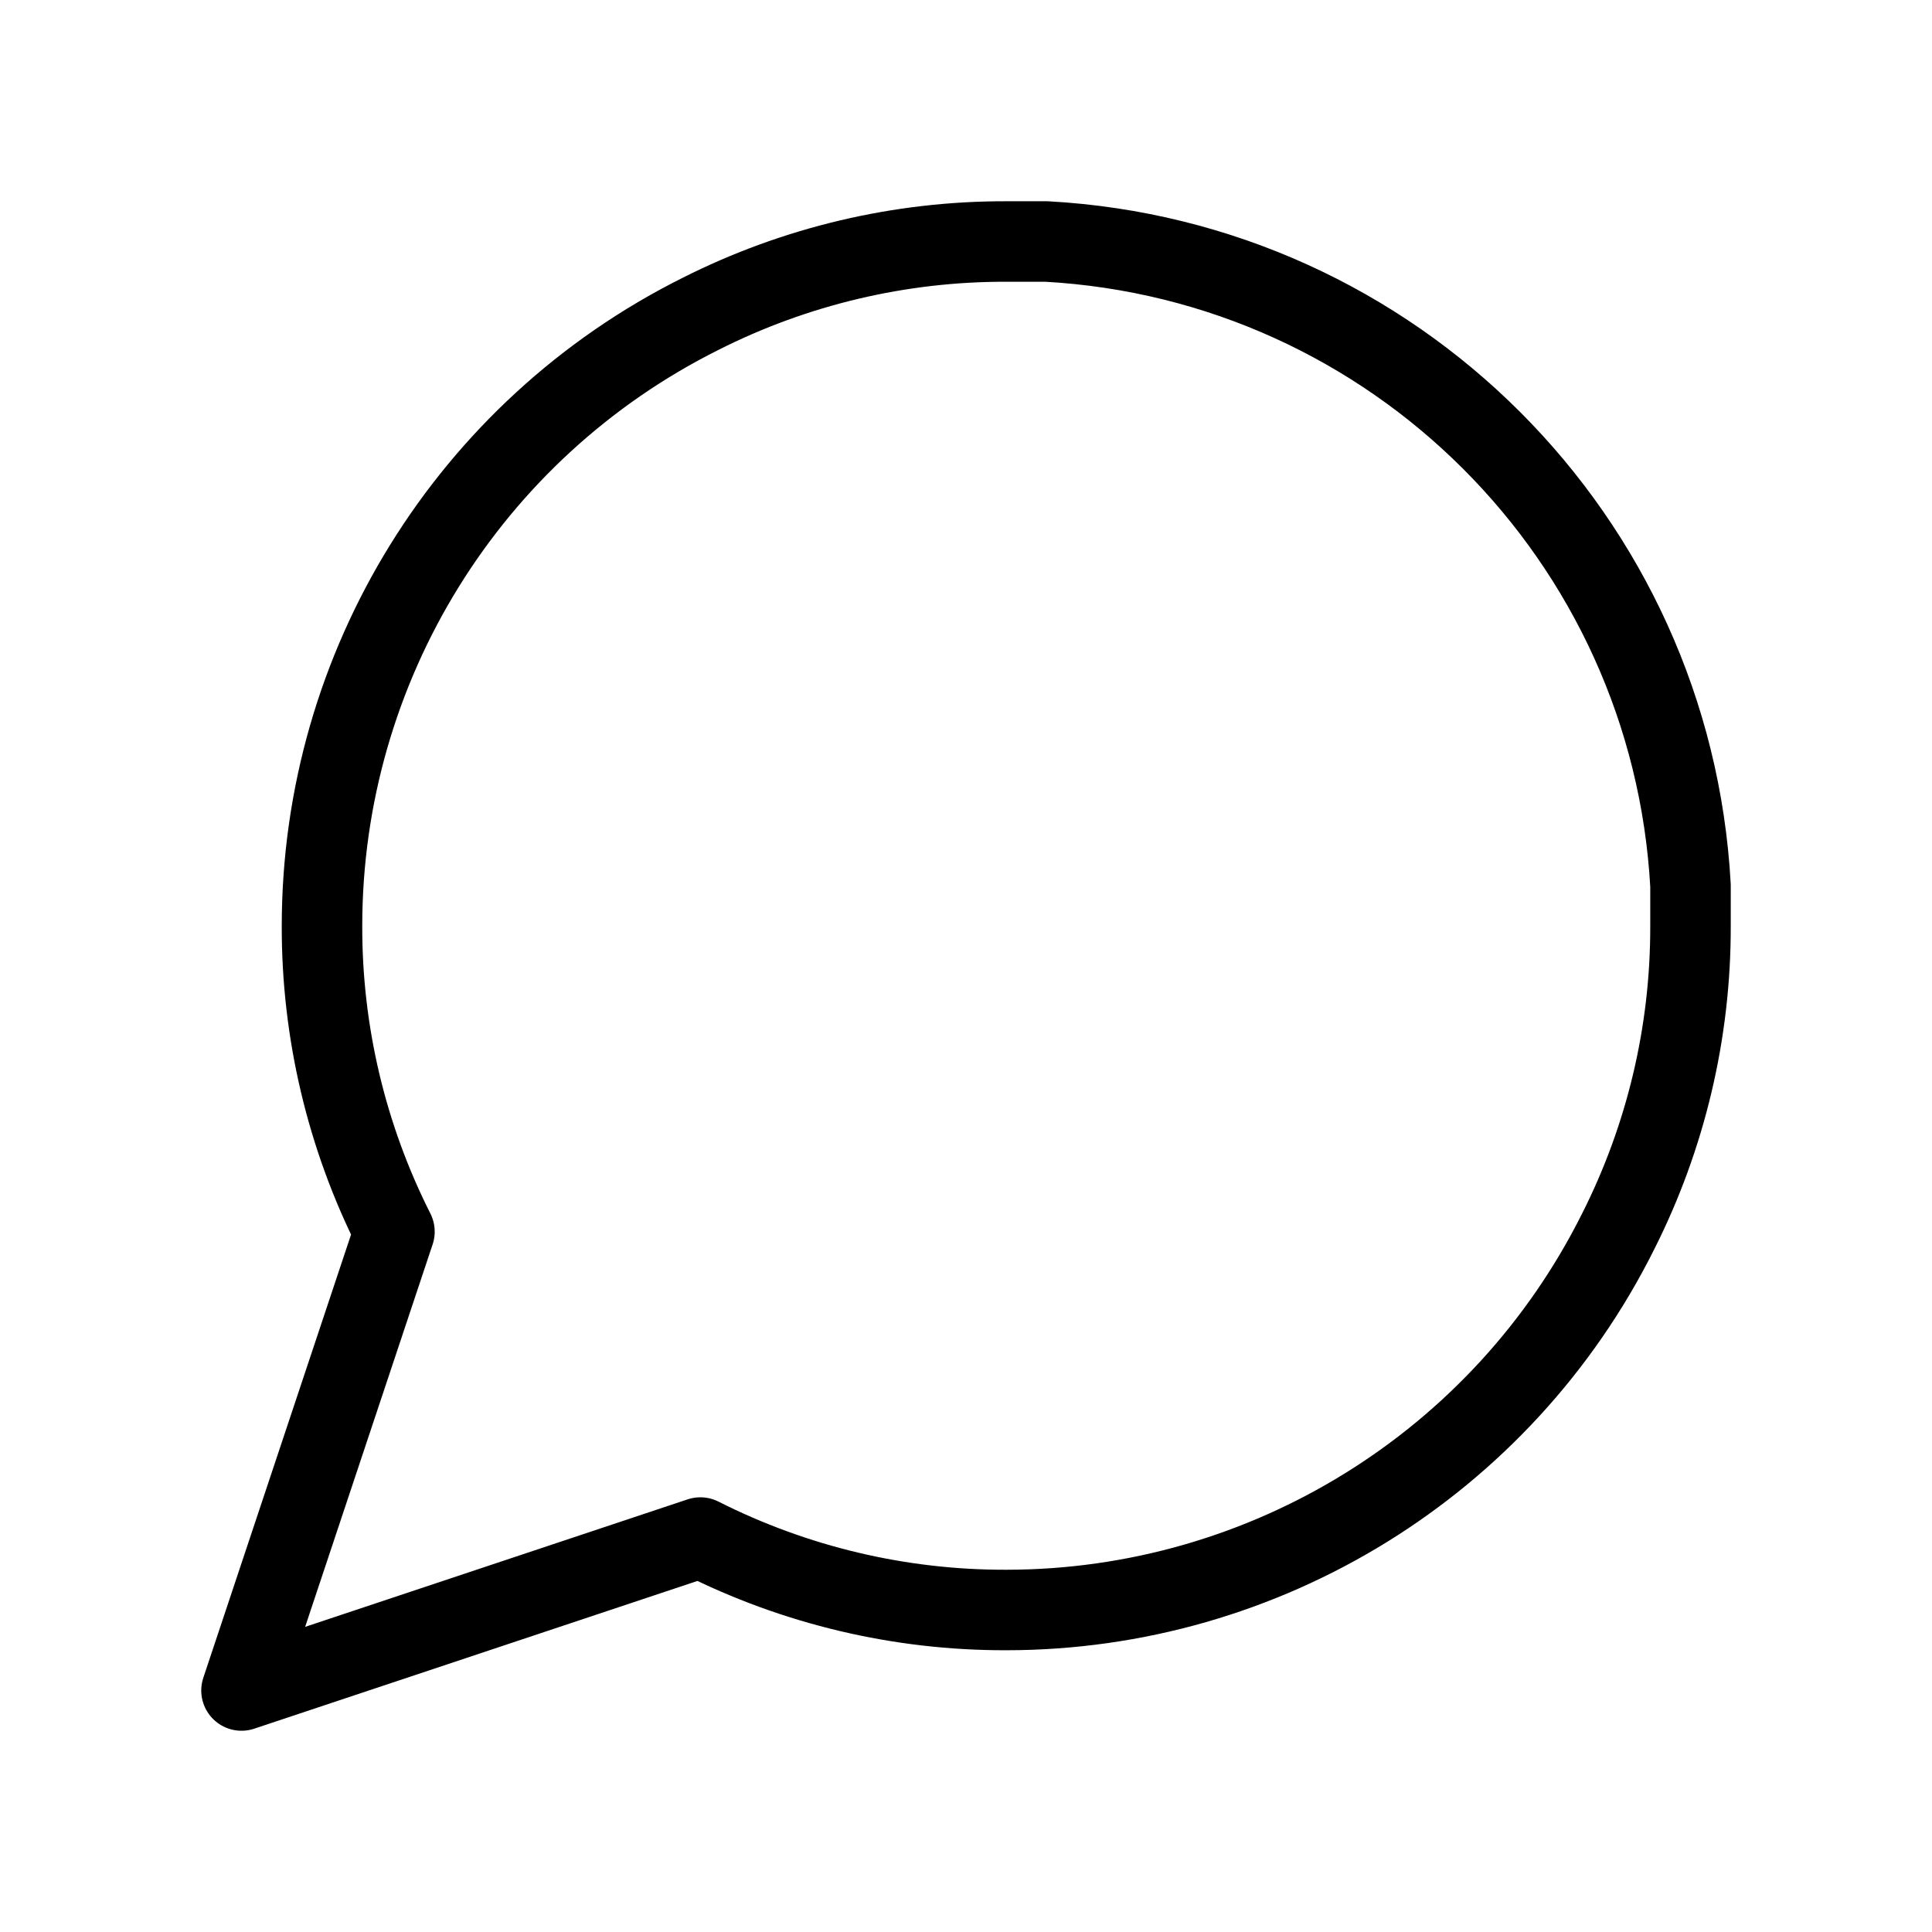
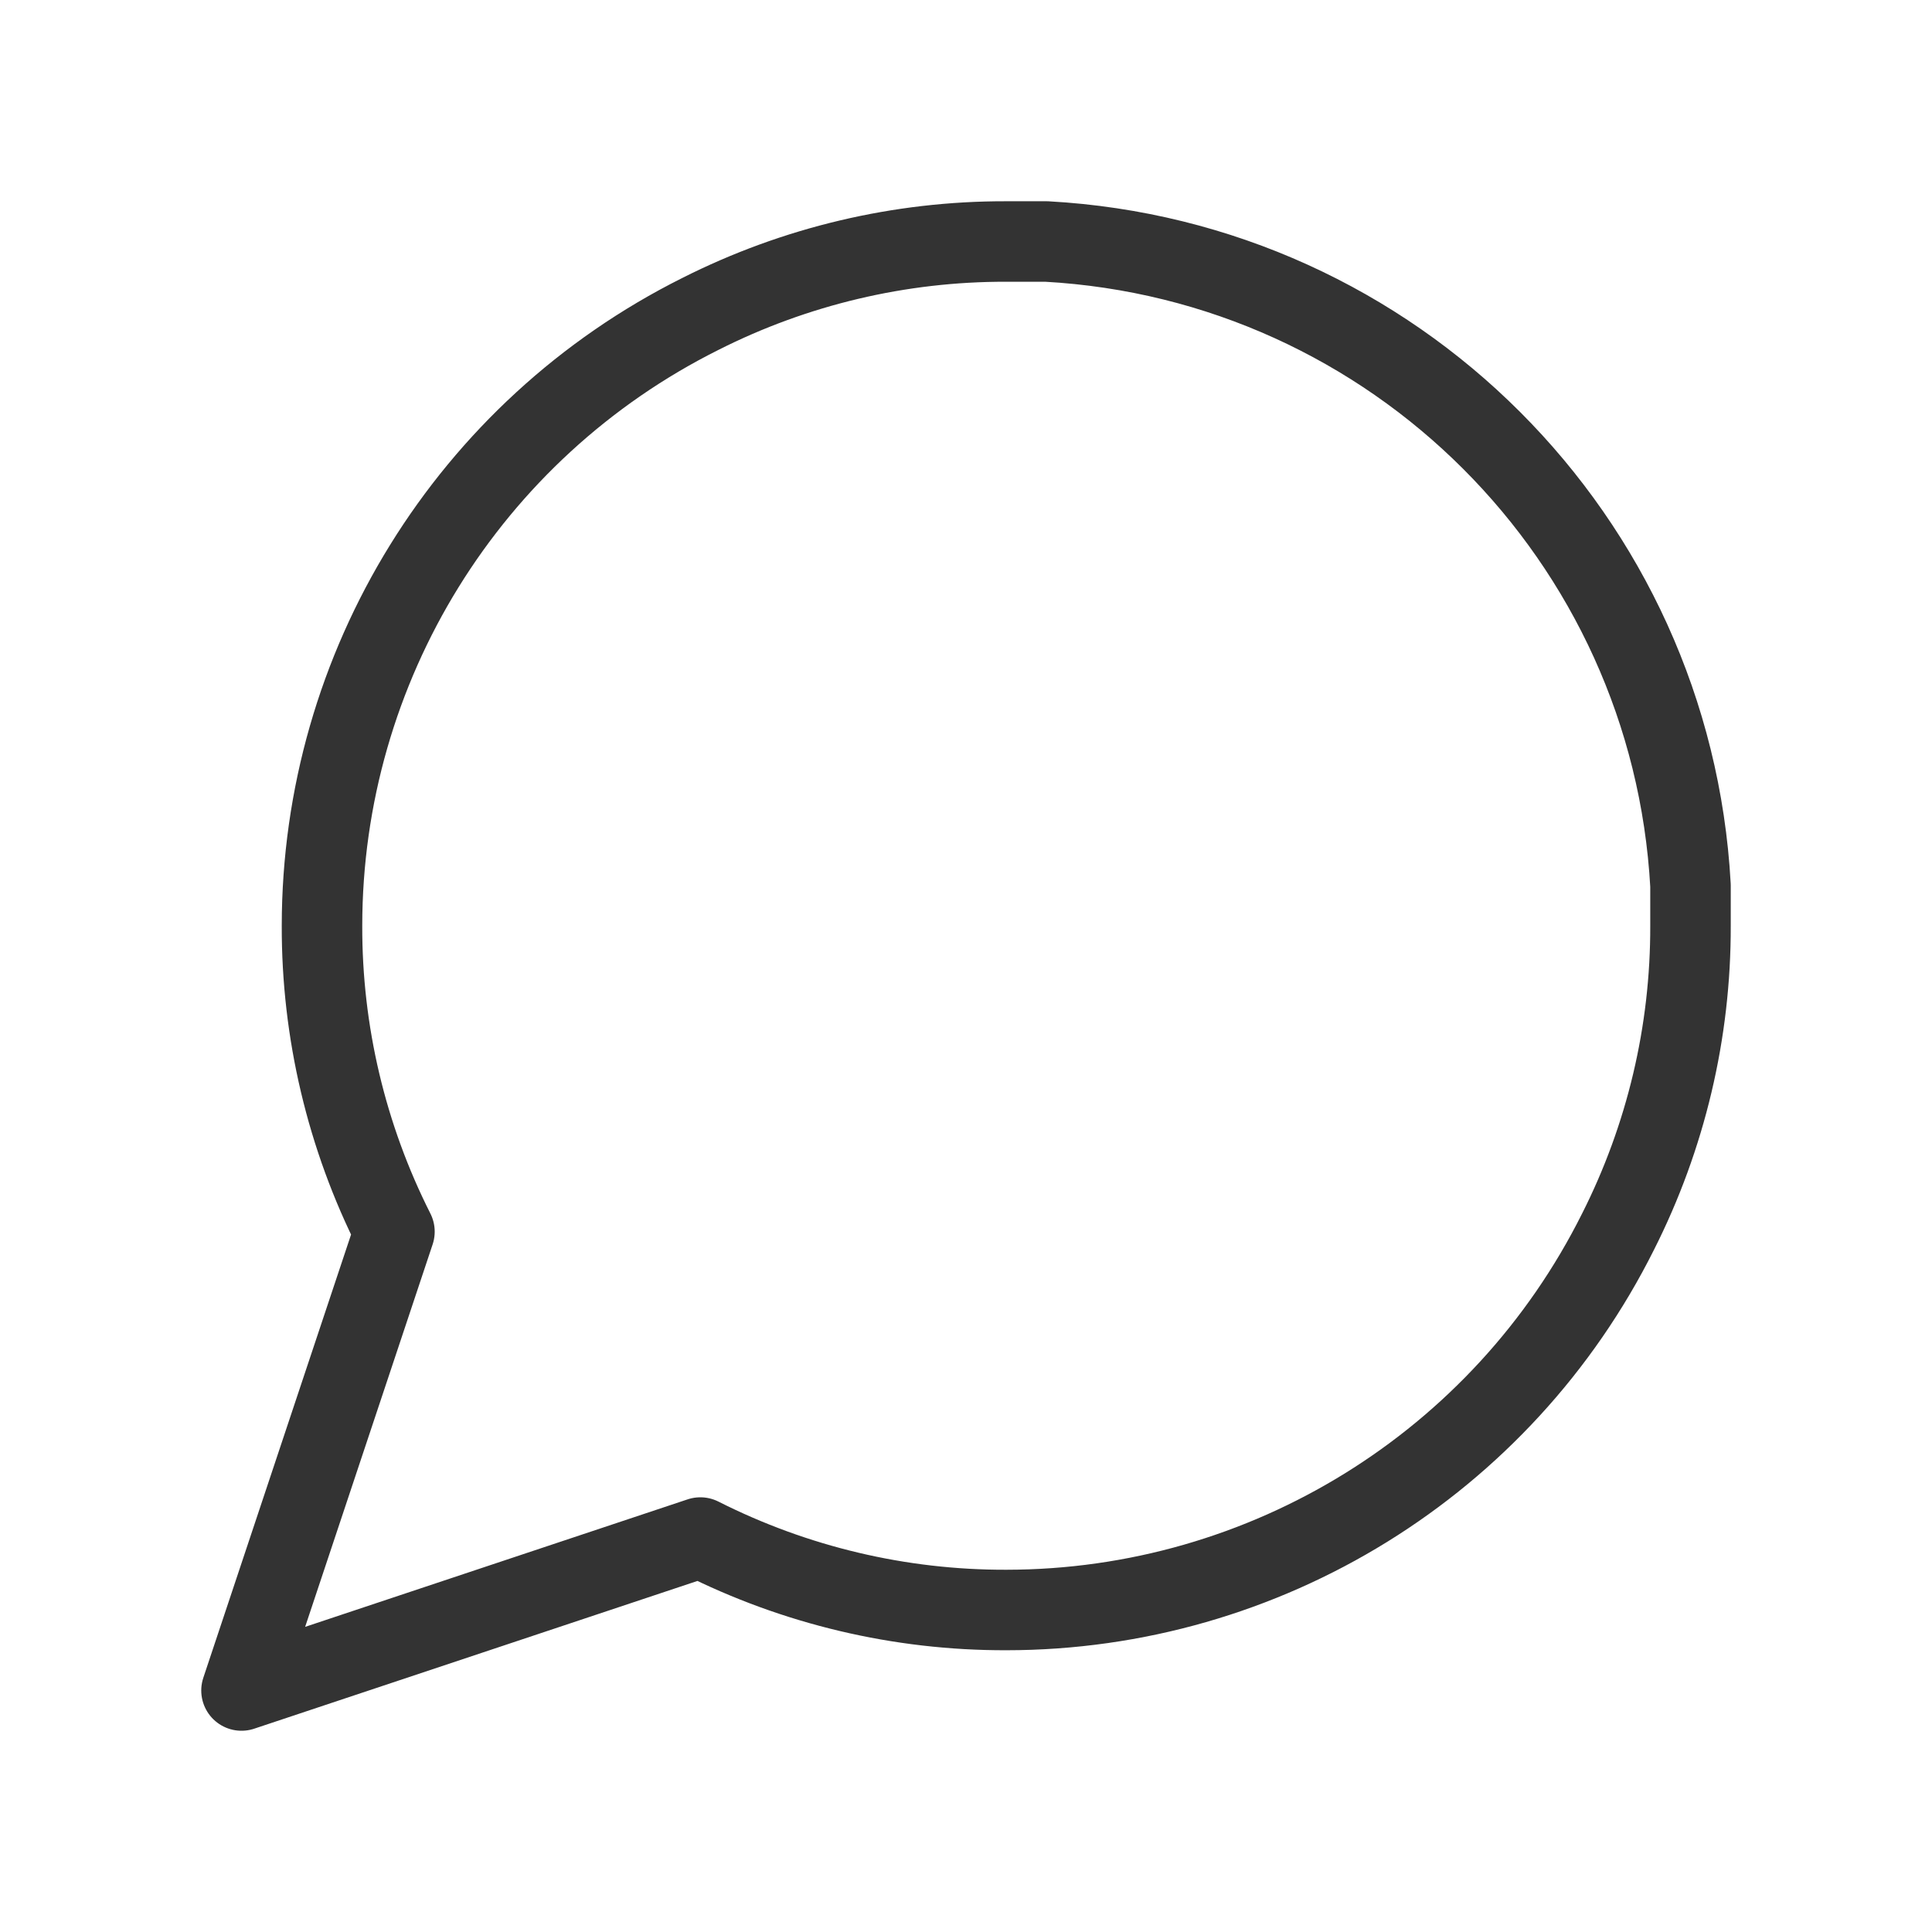
- <svg xmlns="http://www.w3.org/2000/svg" width="24" height="24" viewBox="0 0 24 24" fill="none" stroke="currentColor" stroke-width="1" stroke-linecap="round" stroke-linejoin="round" class="feather feather-message-circle">
+ <svg xmlns="http://www.w3.org/2000/svg" width="24" height="24" viewBox="0 0 24 24" fill="none" stroke="#333" stroke-width="1" stroke-linecap="round" stroke-linejoin="round" class="feather feather-message-circle">
  <path d="M21 11.5a8.38 8.38 0 0 1-.9 3.8 8.5 8.5 0 0 1-7.6 4.7 8.38 8.38 0 0 1-3.8-.9L3 21l1.9-5.7a8.38 8.38 0 0 1-.9-3.8 8.5 8.5 0 0 1 4.7-7.6 8.38 8.38 0 0 1 3.8-.9h.5a8.48 8.48 0 0 1 8 8v.5z" />
</svg>
